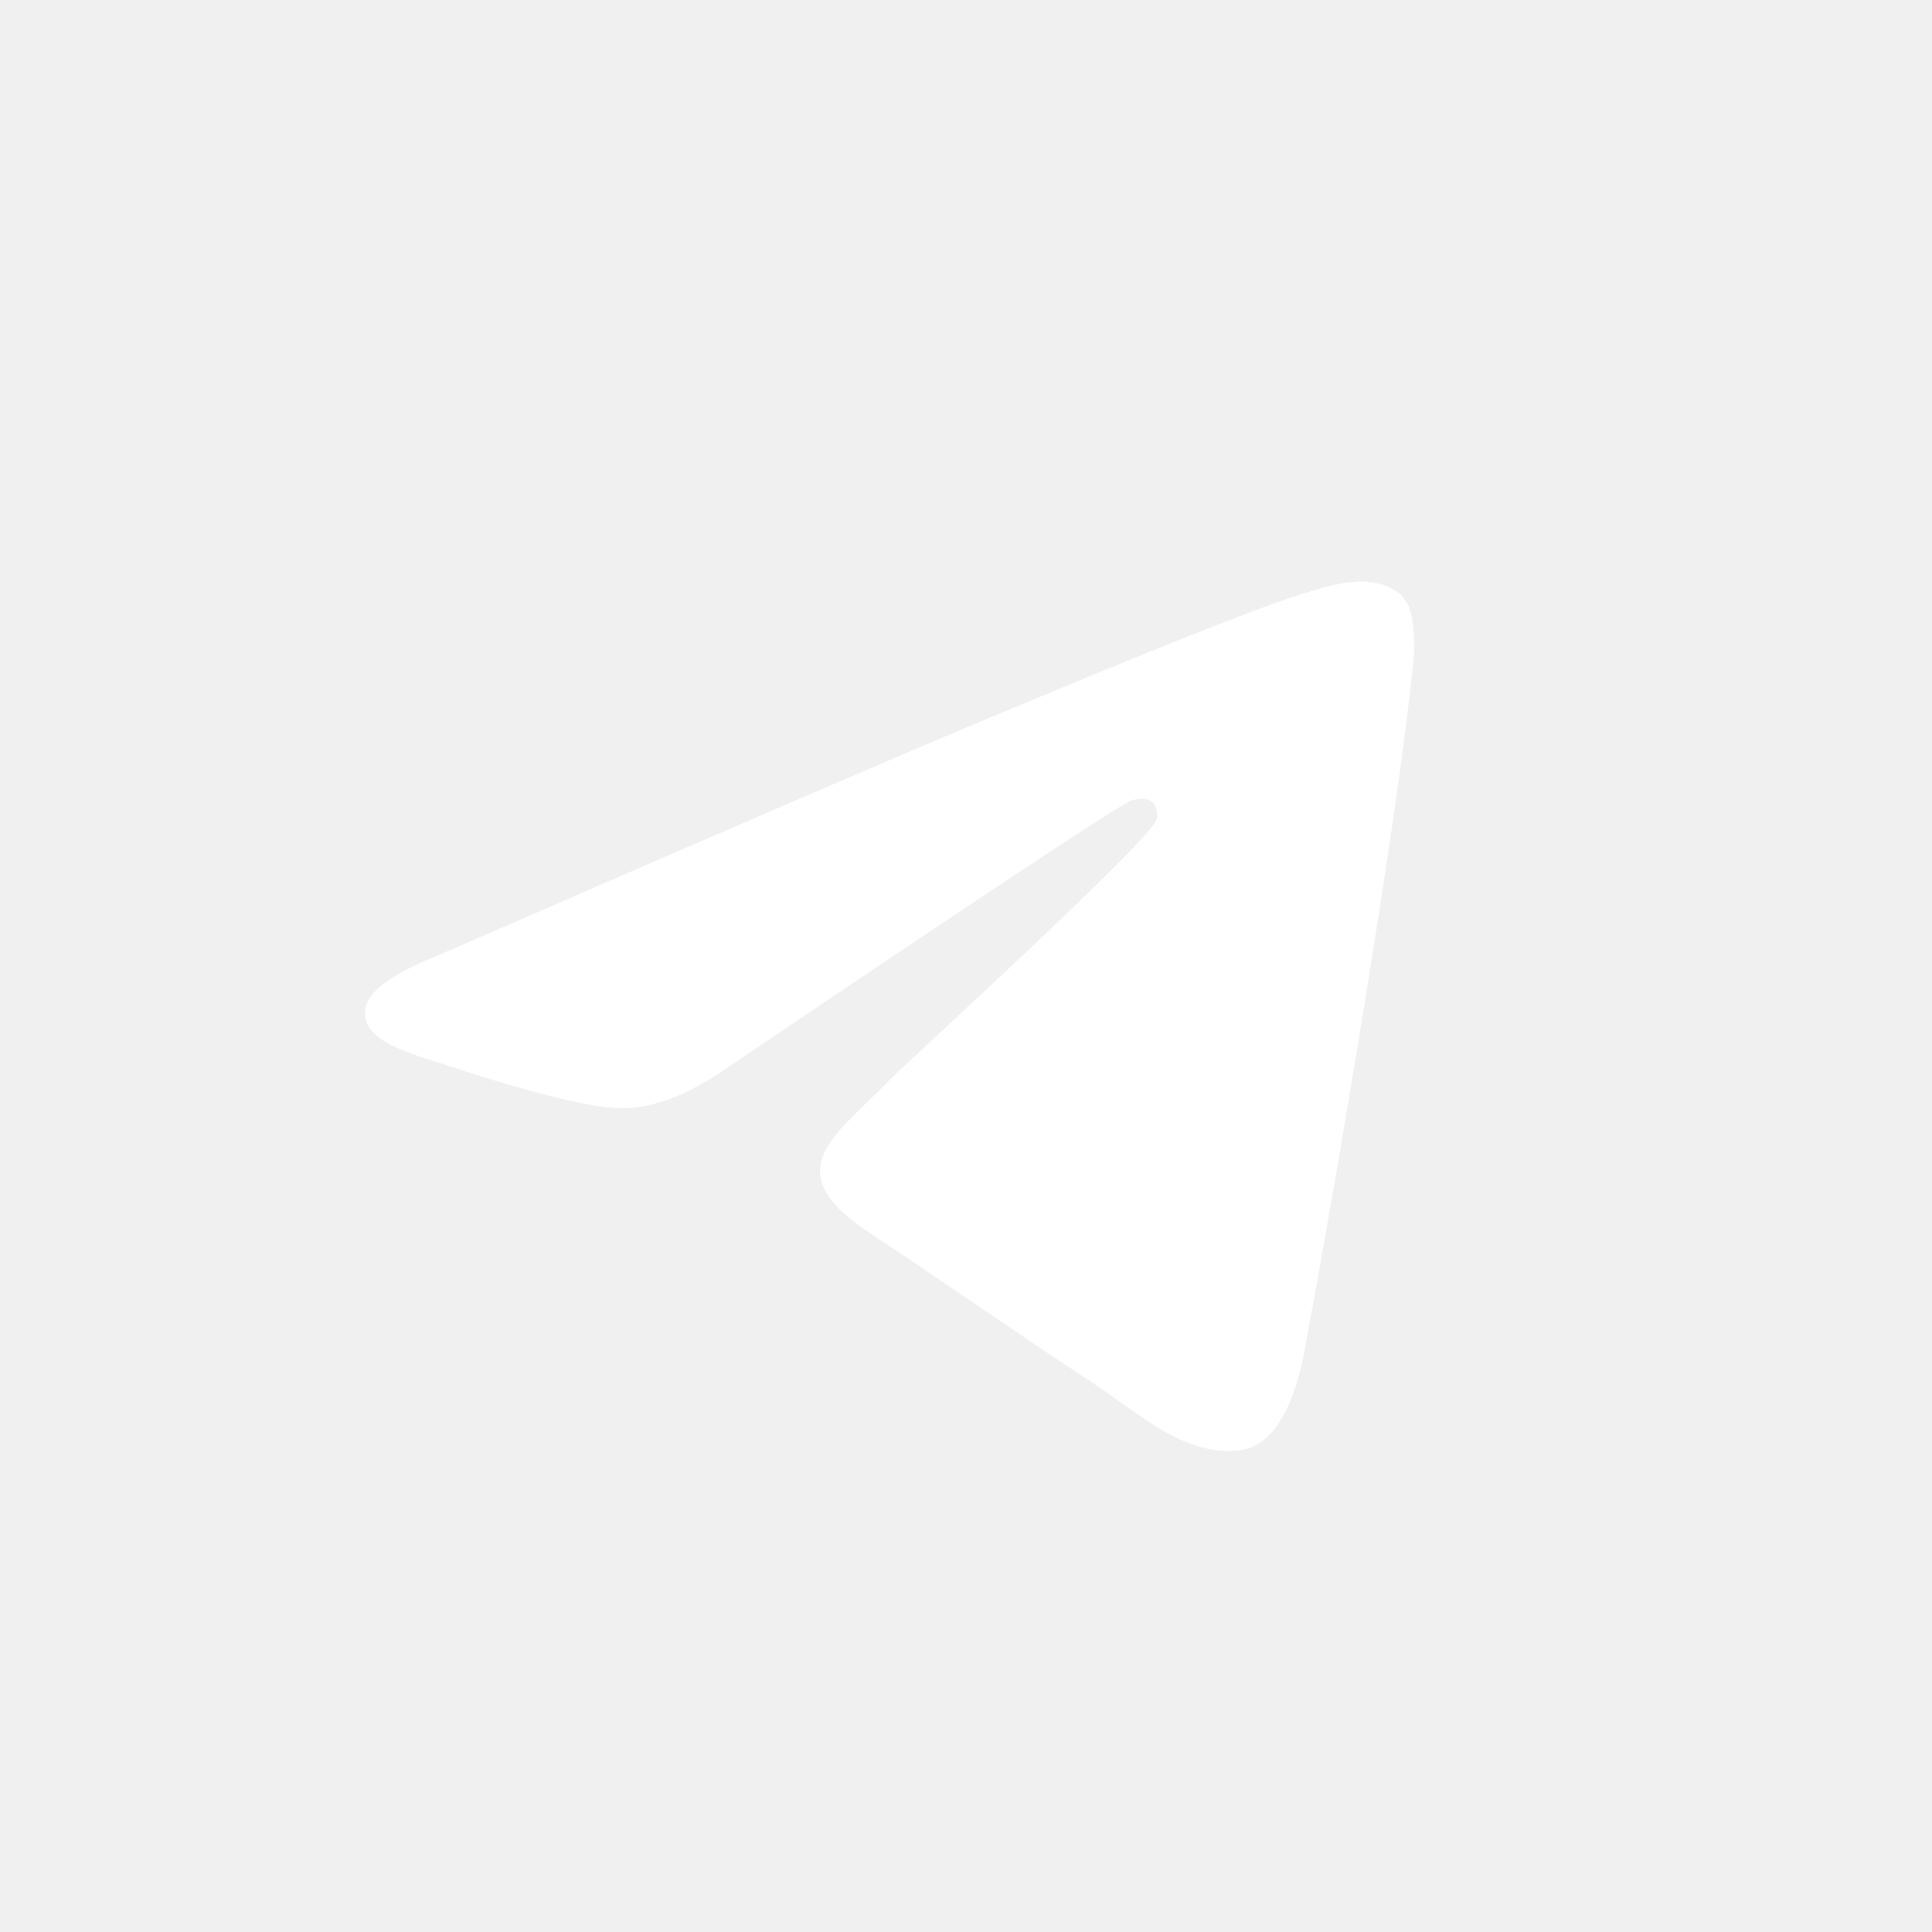
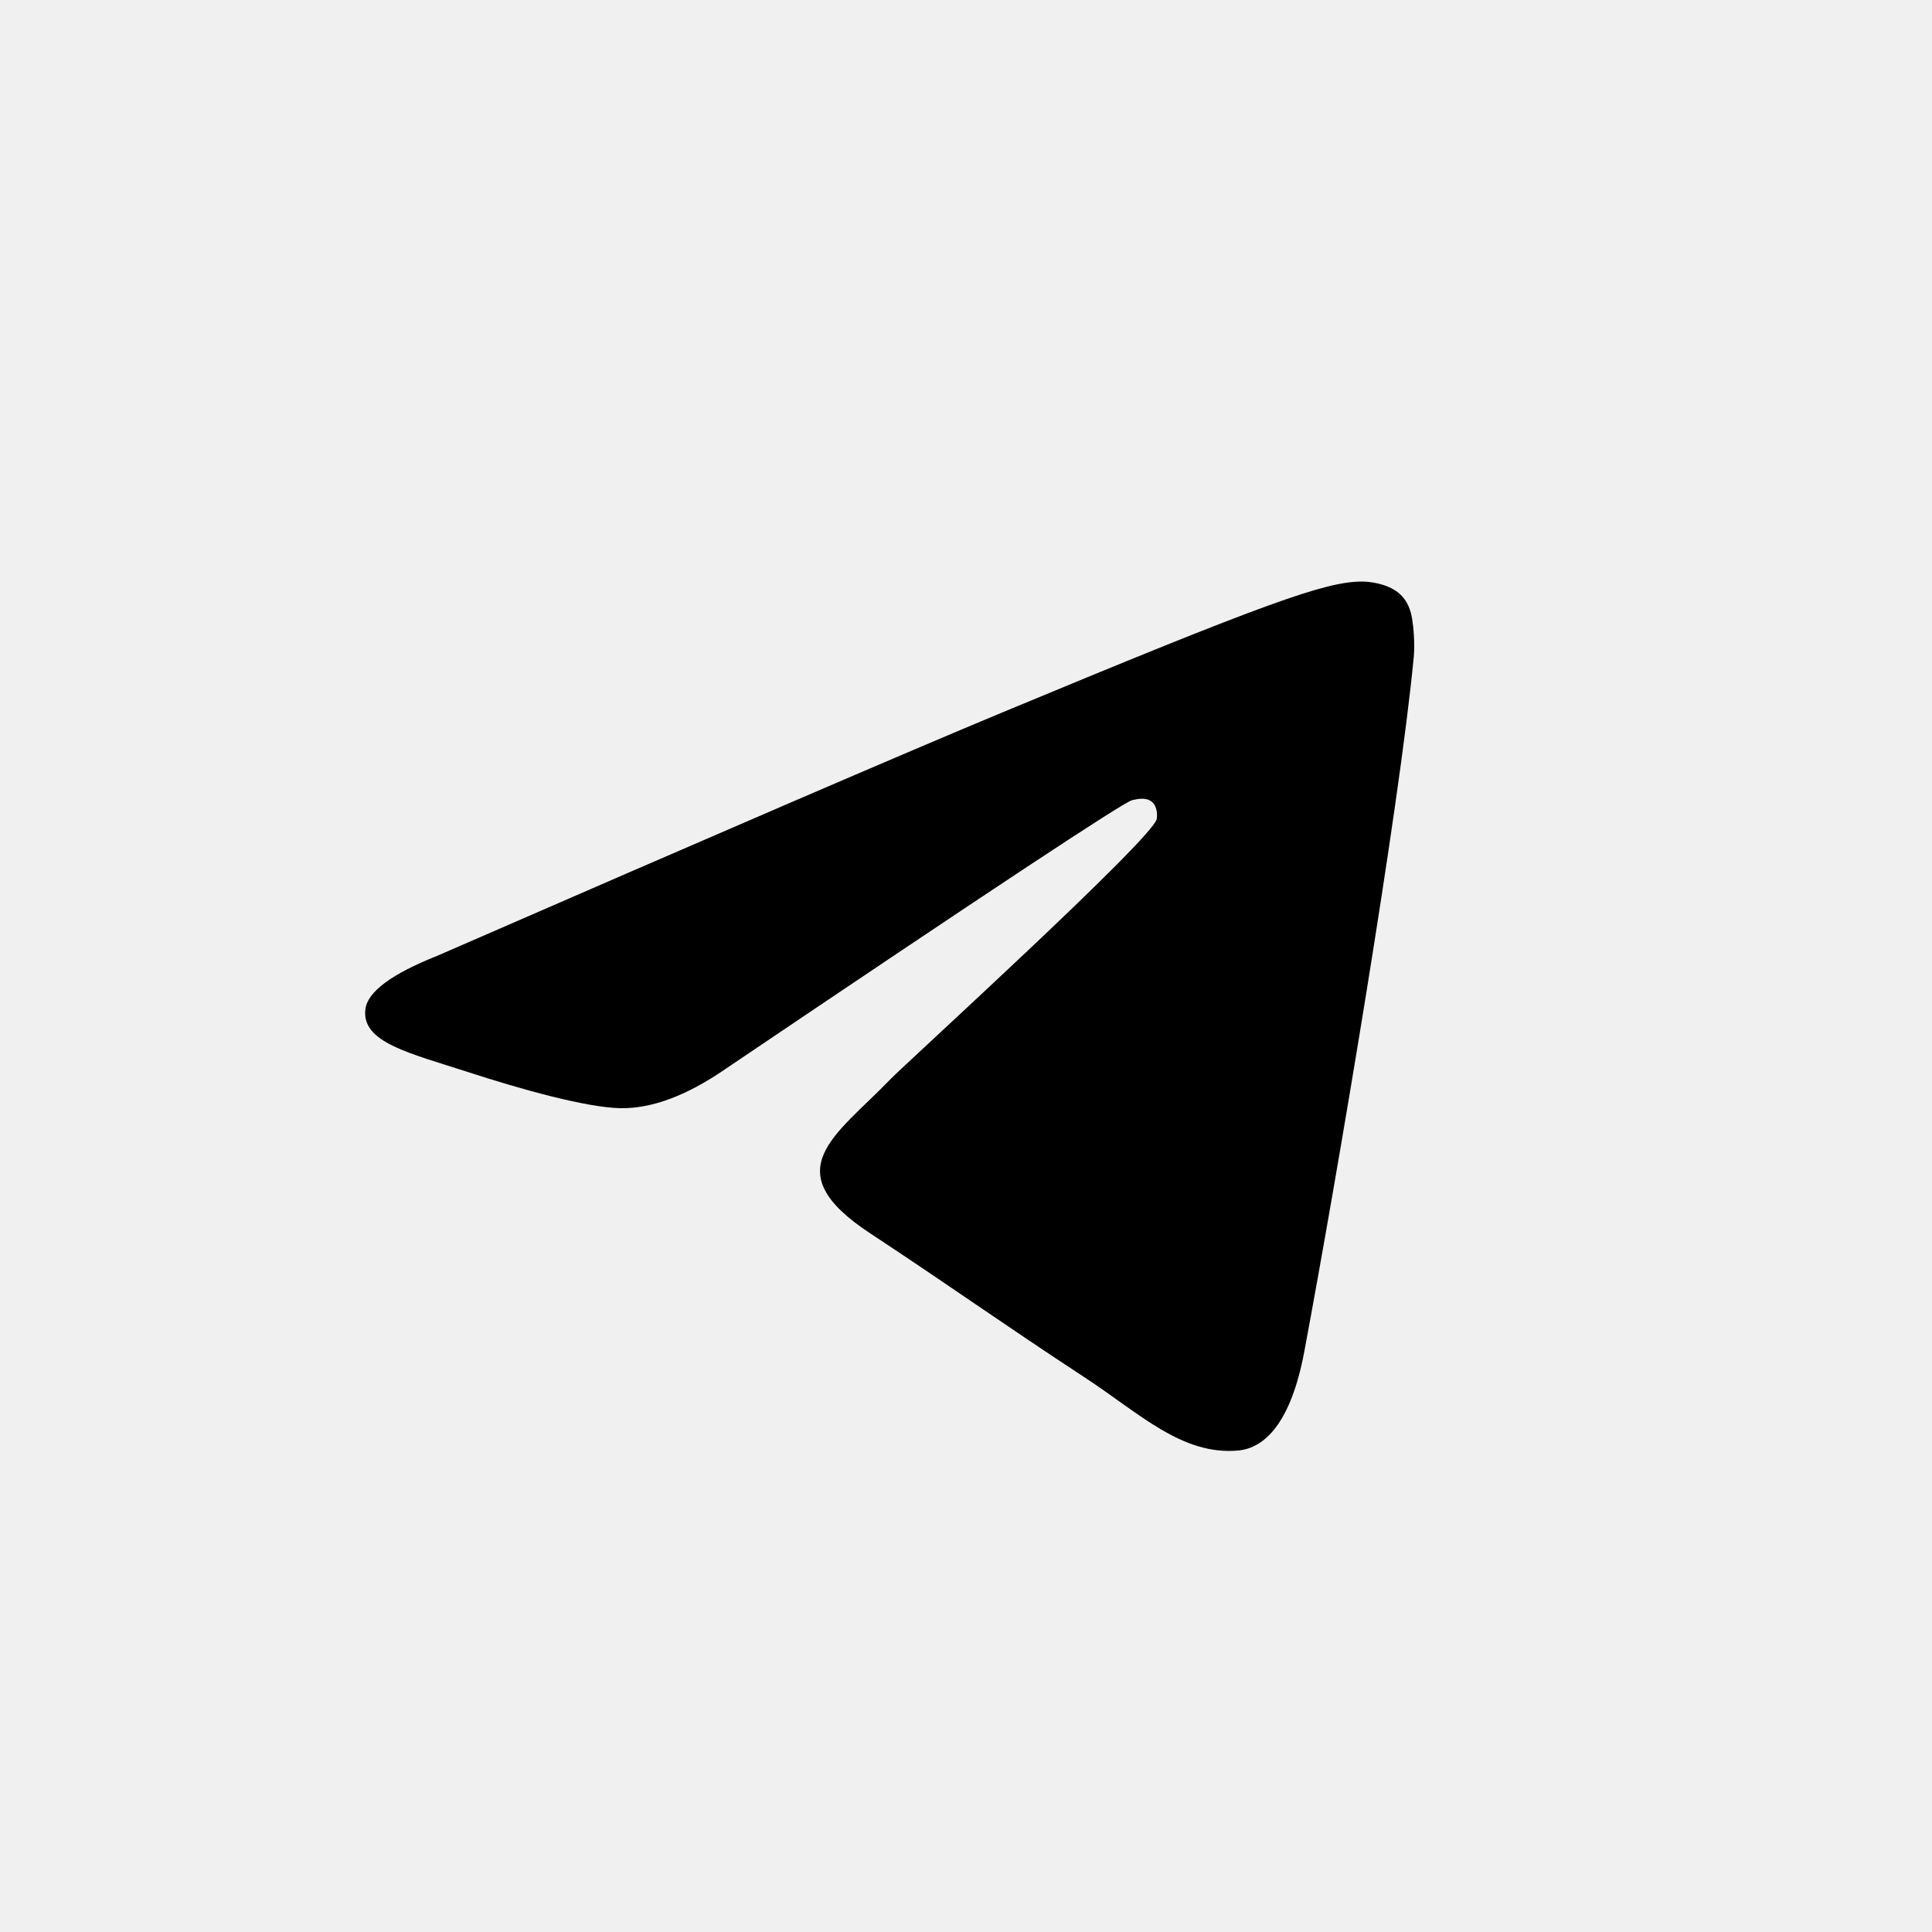
<svg xmlns="http://www.w3.org/2000/svg" width="1000px" height="1000px" viewBox="0 0 1000 1000" version="1.1">
-   <g id="Artboard" stroke="none" stroke-width="1" fill="none" fill-rule="evenodd">
-     <path d="M226.328,494.722 C372.089,431.217 469.285,389.35 517.917,369.122 C656.773,311.367 685.625,301.335 704.431,301.004 C708.568,300.931 717.816,301.956 723.806,306.817 C728.865,310.921 730.257,316.466 730.923,320.357 C731.589,324.249 732.418,333.114 731.759,340.041 C724.234,419.102 691.675,610.965 675.111,699.515 C668.102,736.984 654.301,749.548 640.941,750.777 C611.905,753.449 589.856,731.588 561.733,713.153 C517.727,684.306 492.866,666.349 450.15,638.2 C400.784,605.669 432.786,587.789 460.919,558.569 C468.282,550.921 596.215,434.556 598.691,424 C599.001,422.68 599.288,417.759 596.365,415.16 C593.441,412.562 589.126,413.45 586.012,414.157 C581.599,415.159 511.298,461.625 375.11,553.556 C355.155,567.259 337.081,573.935 320.887,573.585 C303.034,573.199 268.693,563.491 243.164,555.192 C211.851,545.014 186.964,539.633 189.132,522.346 C190.26,513.343 202.659,504.135 226.328,494.722 Z" id="Path-3" fill="#FFFFFF" />
+   <g id="Artboard" stroke="none" stroke-width="1" fill="#000000" fill-rule="evenodd">
+     <path d="M226.328,494.722 C372.089,431.217 469.285,389.35 517.917,369.122 C656.773,311.367 685.625,301.335 704.431,301.004 C708.568,300.931 717.816,301.956 723.806,306.817 C728.865,310.921 730.257,316.466 730.923,320.357 C731.589,324.249 732.418,333.114 731.759,340.041 C724.234,419.102 691.675,610.965 675.111,699.515 C668.102,736.984 654.301,749.548 640.941,750.777 C611.905,753.449 589.856,731.588 561.733,713.153 C517.727,684.306 492.866,666.349 450.15,638.2 C400.784,605.669 432.786,587.789 460.919,558.569 C468.282,550.921 596.215,434.556 598.691,424 C599.001,422.68 599.288,417.759 596.365,415.16 C593.441,412.562 589.126,413.45 586.012,414.157 C581.599,415.159 511.298,461.625 375.11,553.556 C355.155,567.259 337.081,573.935 320.887,573.585 C303.034,573.199 268.693,563.491 243.164,555.192 C211.851,545.014 186.964,539.633 189.132,522.346 C190.26,513.343 202.659,504.135 226.328,494.722 Z" id="Path-3" fill="#000000" />
  </g>
</svg>
